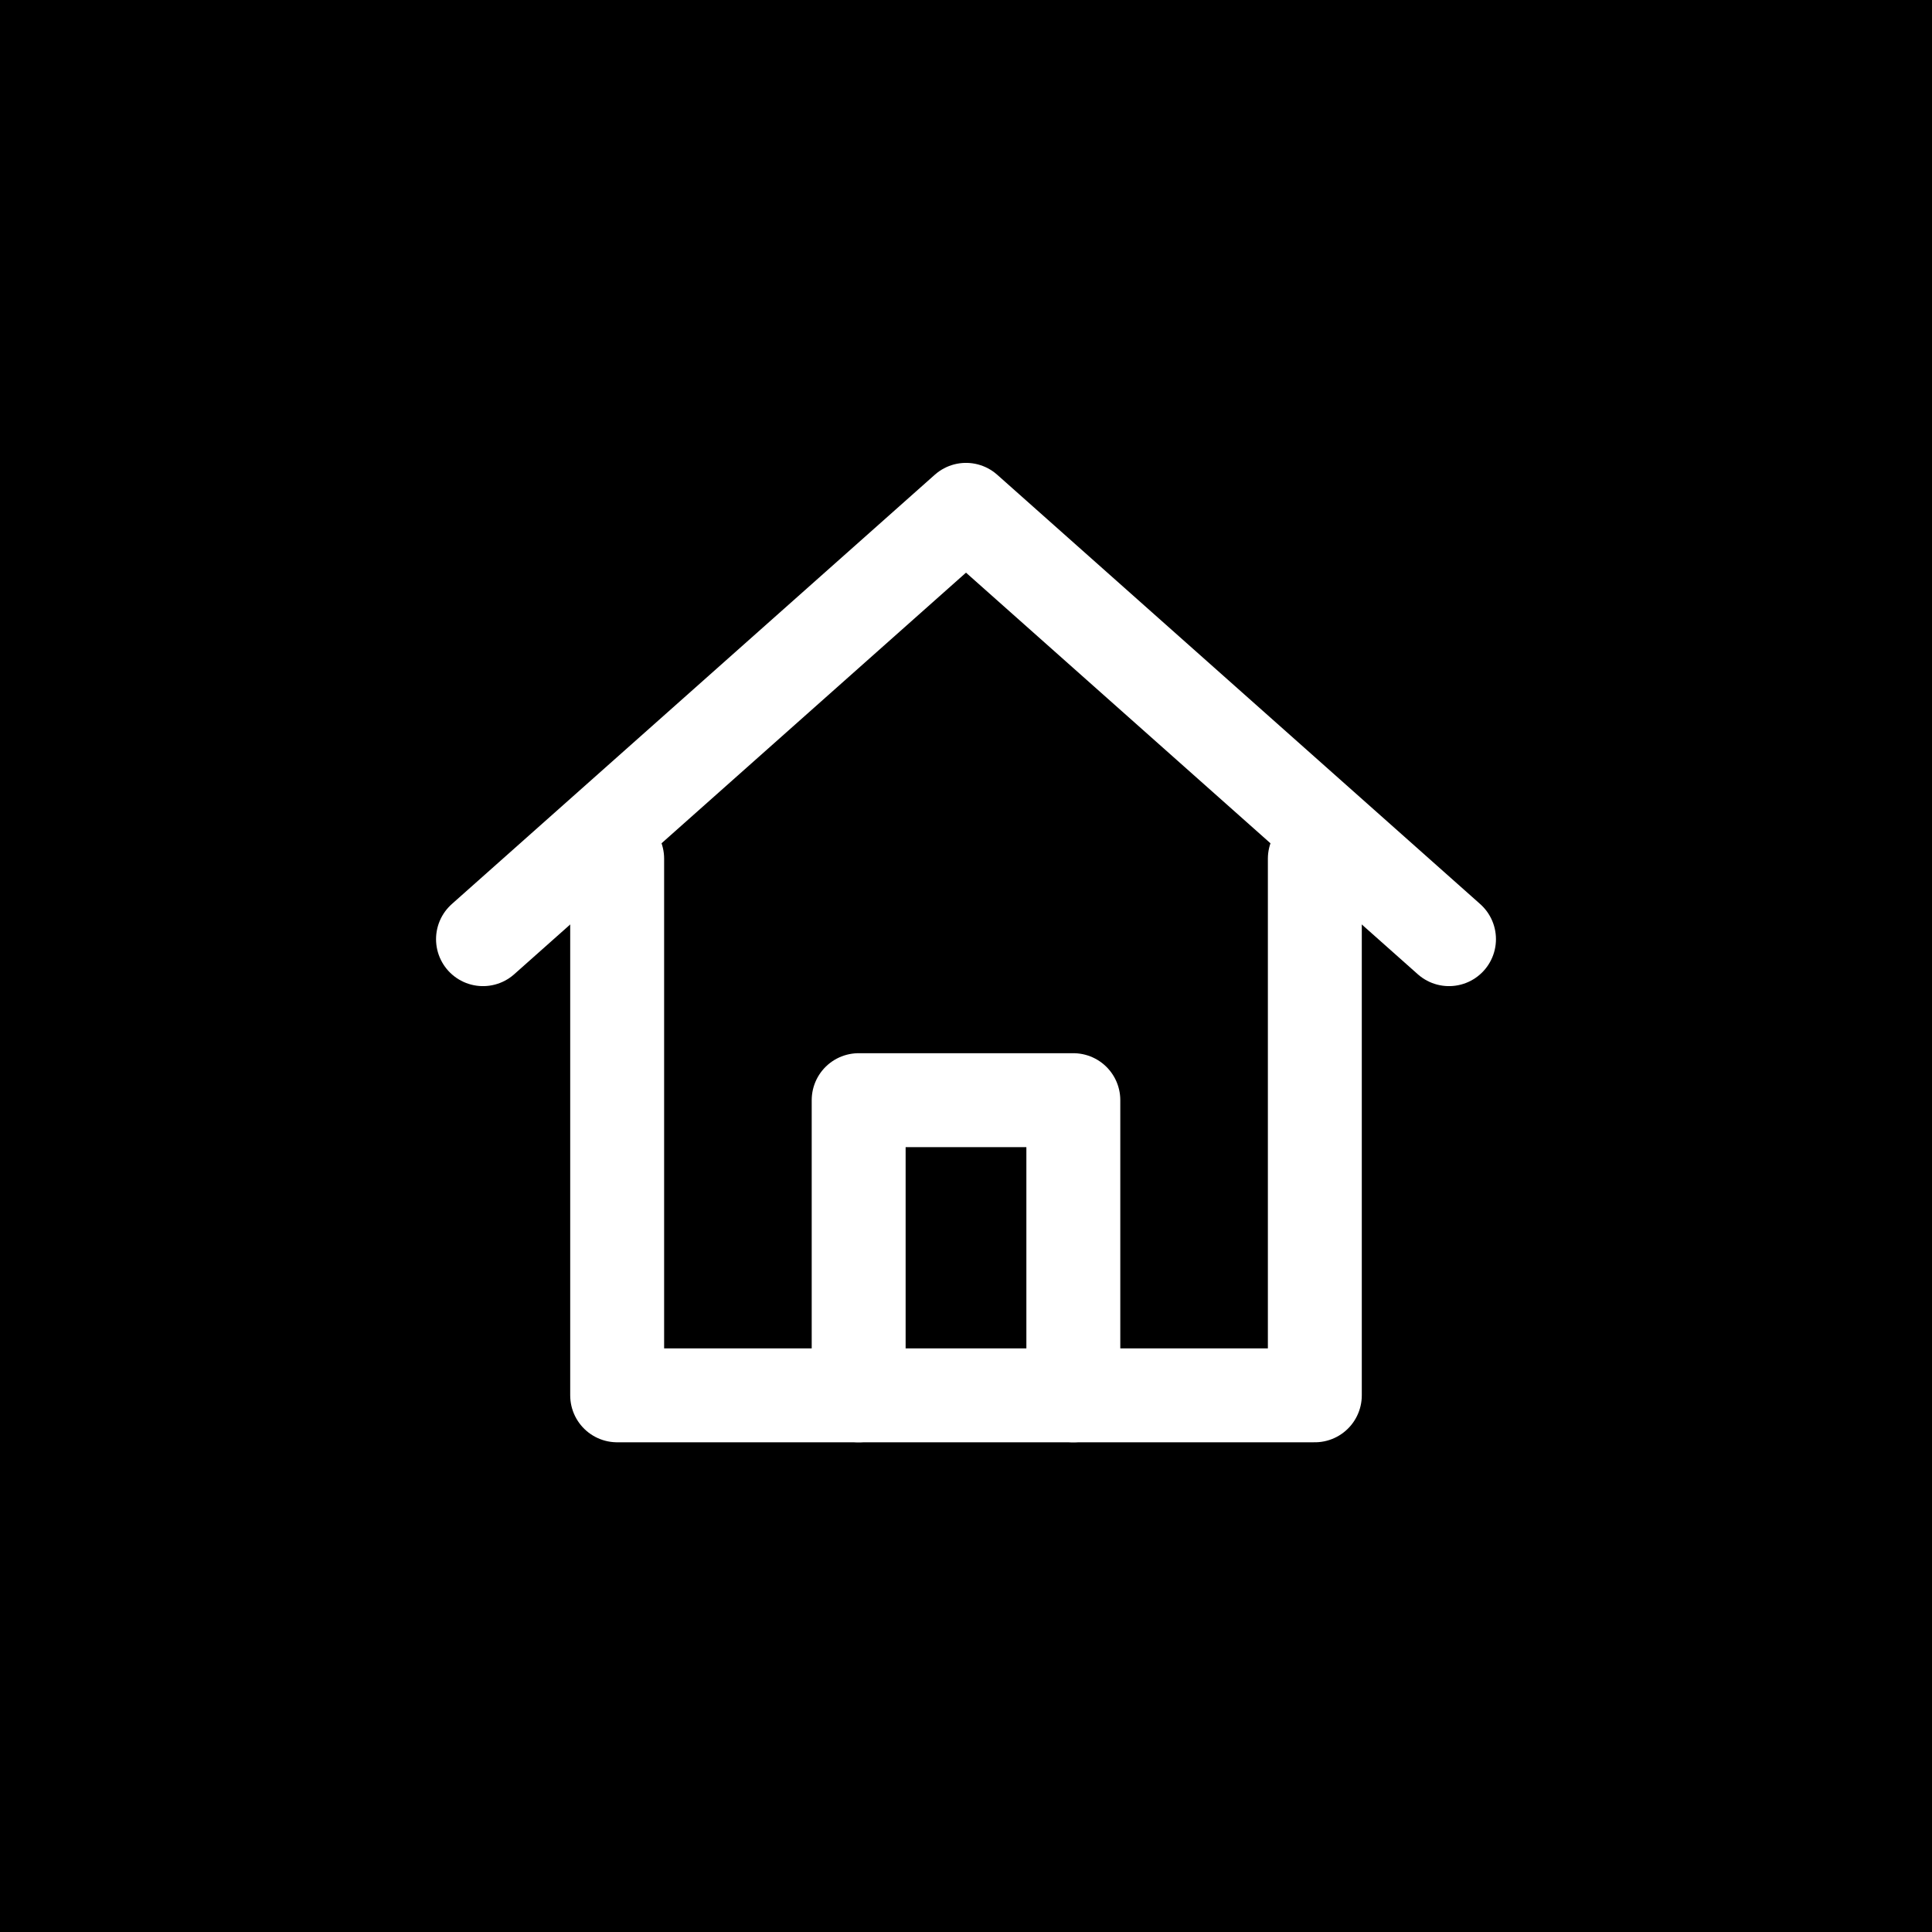
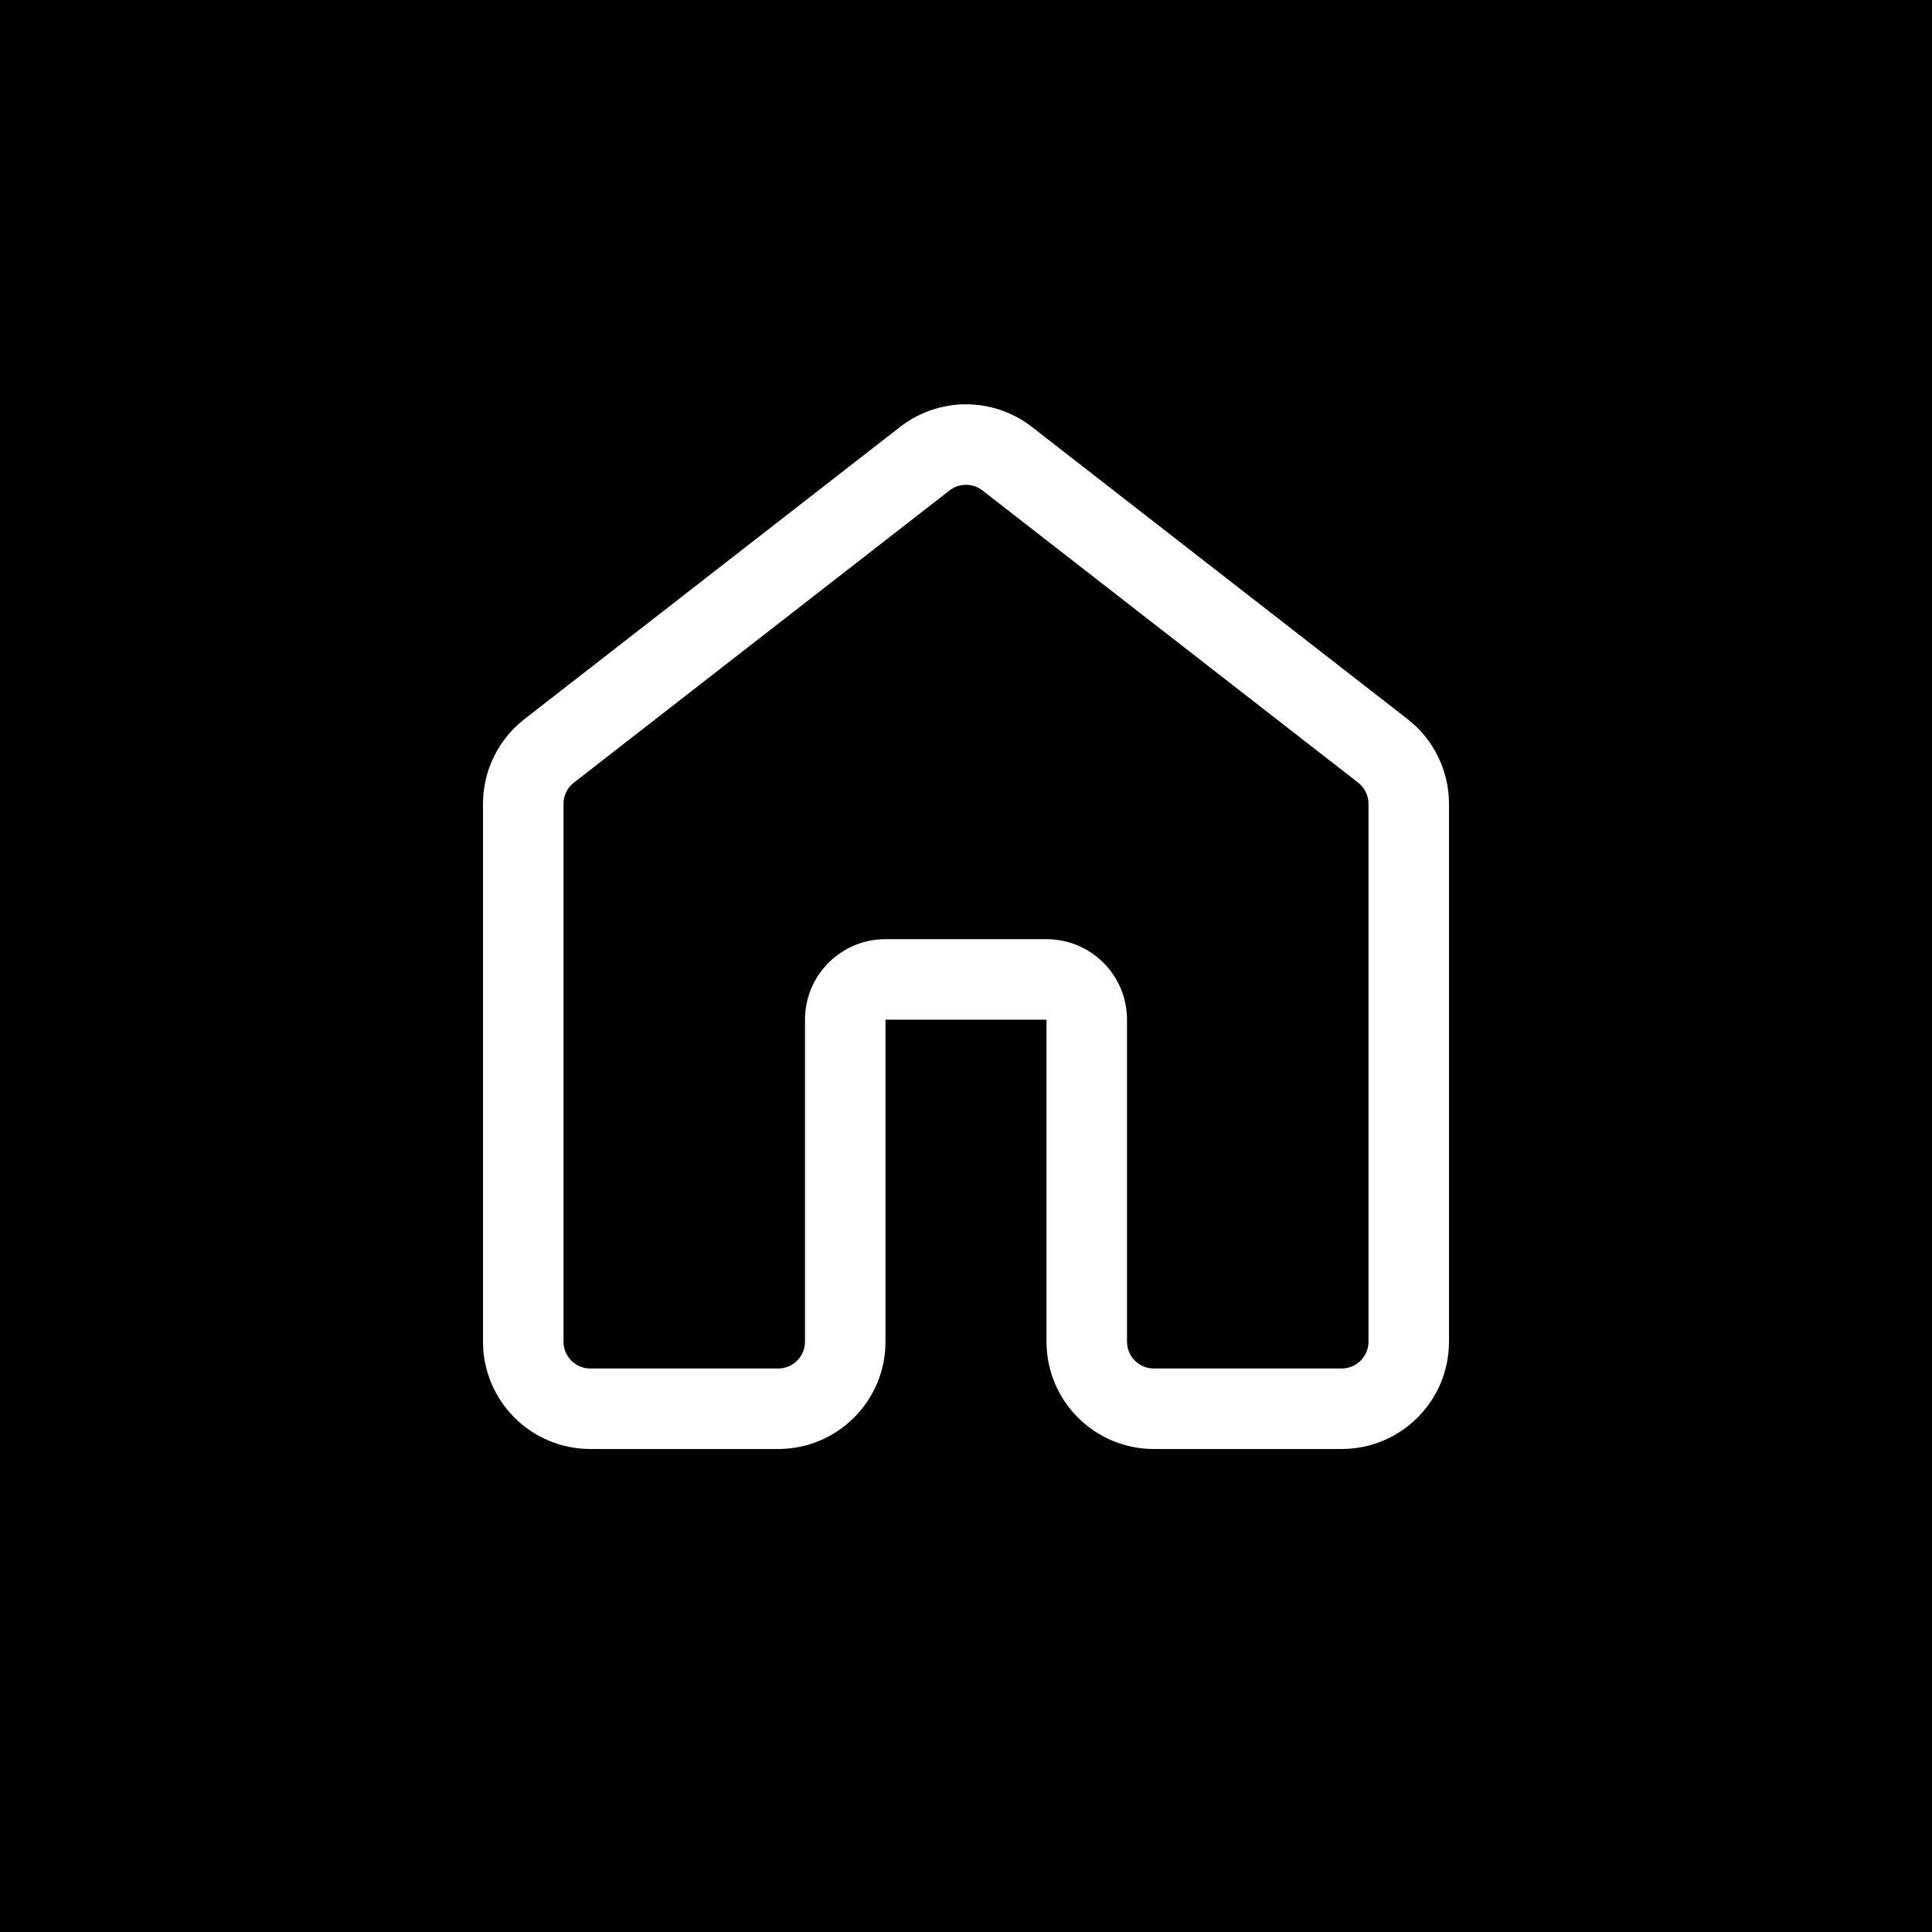
<svg xmlns="http://www.w3.org/2000/svg" width="144" height="144" viewBox="0 0 144 144">
  <rect width="144" height="144" fill="#000000" />
-   <g fill="none" stroke="#ffffff" stroke-width="7" stroke-linecap="round" stroke-linejoin="round">
-     <path d="M36 70 L72 38 L108 70" />
-     <path d="M46 64 V104 H98 V64" />
-     <path d="M64 104 V82 H80 V104" />
-   </g>
+   <path fill-rule="evenodd" clip-rule="evenodd" d="M66 100C66 104.418 62.418 108 58 108H44C39.582 108 36 104.418 36 100V59.913C36 57.444 37.14 55.113 39.089 53.598L67.088 31.82C69.977 29.573 74.023 29.573 76.912 31.82L104.912 53.598C106.86 55.113 108 57.444 108 59.913V100C108 104.418 104.418 108 100 108H86C81.582 108 78 104.418 78 100V76H66V100ZM60 76C60 72.686 62.686 70 66 70H78C81.314 70 84 72.686 84 76V100C84 101.104 84.895 102 86 102H100C101.105 102 102 101.104 102 100V59.913C102 59.295 101.715 58.713 101.228 58.334L73.228 36.556C72.506 35.994 71.494 35.994 70.772 36.556L42.772 58.334C42.285 58.713 42 59.295 42 59.913V100C42 101.104 42.895 102 44 102H58C59.105 102 60 101.104 60 100V76Z" fill="#ffffff" />
</svg>
